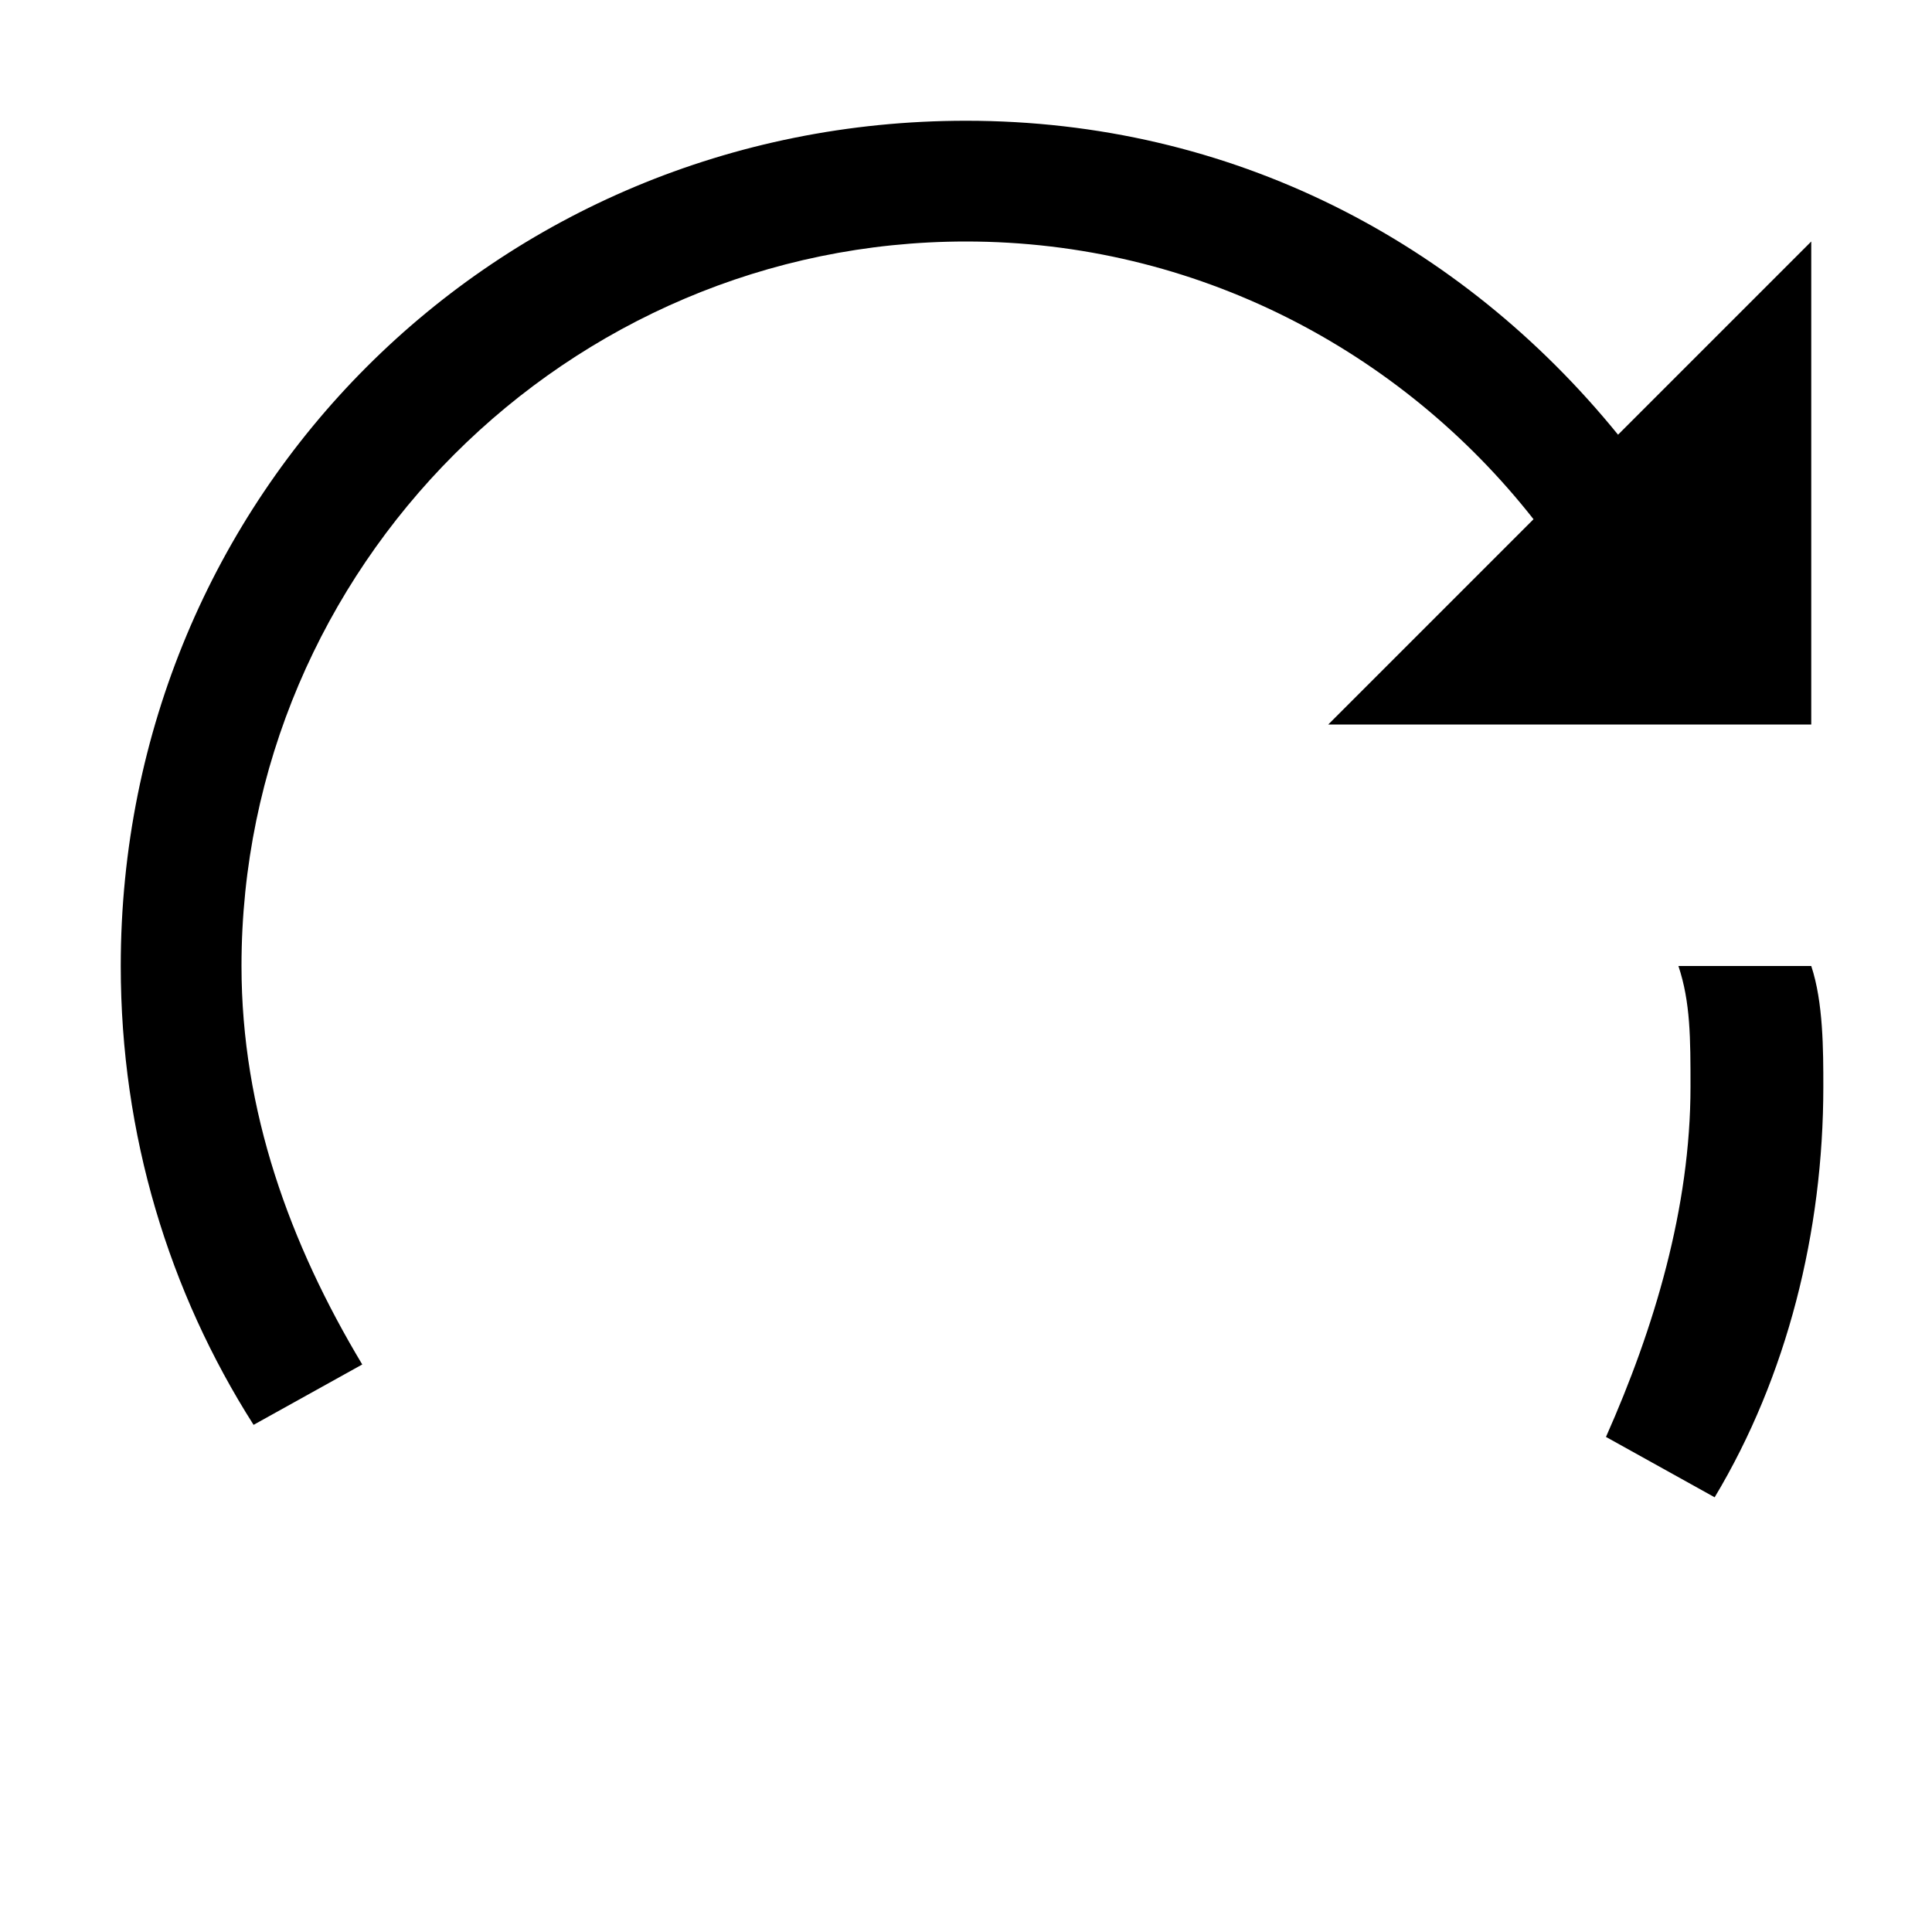
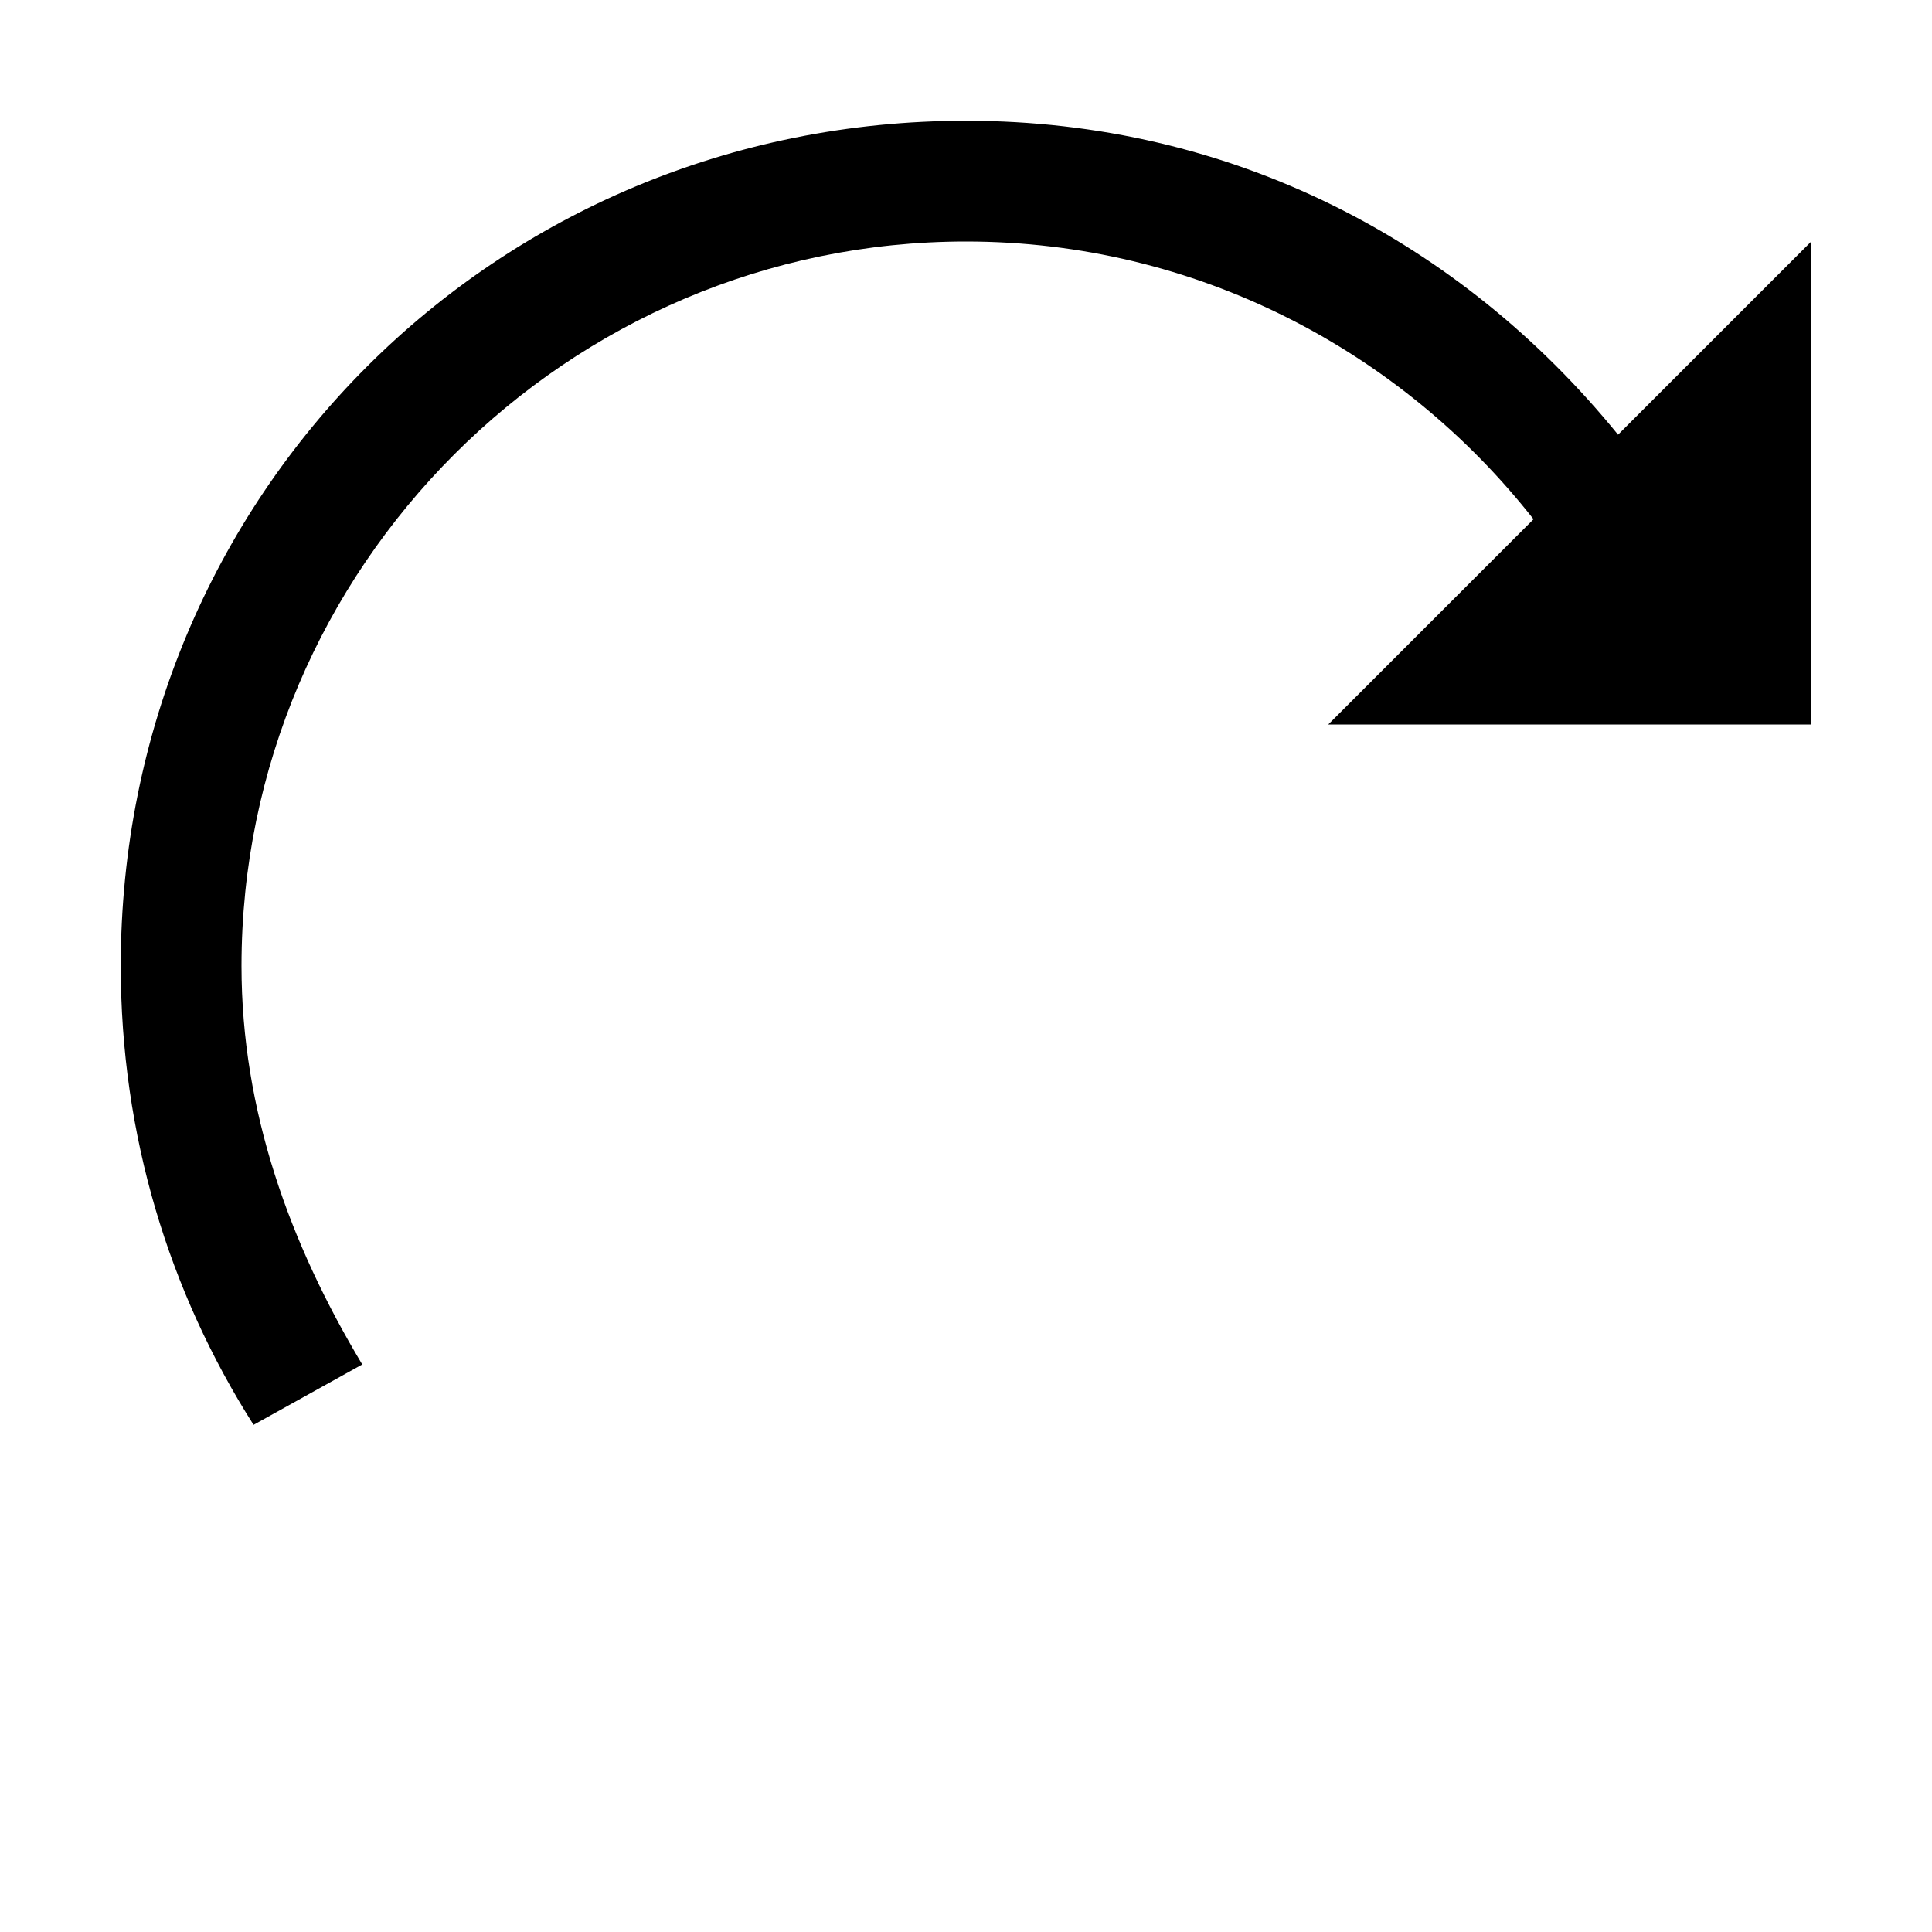
<svg xmlns="http://www.w3.org/2000/svg" version="1.2" baseProfile="tiny" id="go-jump-locationbar" x="0px" y="0px" viewBox="0 0 16 16" overflow="scroll" xml:space="preserve">
-   <path fill="{color}" d="M13.9,8C14,8.3,14,8.6,14,9c0,1-0.3,2-0.7,2.9l0.9,0.5c0.6-1,0.9-2.2,0.9-3.4c0-0.3,0-0.7-0.1-1L13.9,8z M2.1,11.8  C1.4,10.7,1,9.4,1,8c0-3.9,3.1-7,7-7c2.2,0,4.1,1,5.4,2.6L15,2l0,4l-4,0l1.7-1.7C11.6,2.9,9.9,2,8,2C4.7,2,2,4.7,2,8  c0,1.2,0.4,2.3,1,3.3L2.1,11.8z" />
+   <path fill="{color}" d="M2.1,11.8C1.4,10.7,1,9.4,1,8c0-3.9,3.1-7,7-7c2.2,0,4.1,1,5.4,2.6L15,2l0,4l-4,0l1.7-1.7C11.6,2.9,9.9,2,8,2  C4.7,2,2,4.7,2,8c0,1.2,0.4,2.3,1,3.3L2.1,11.8z" />
</svg>
